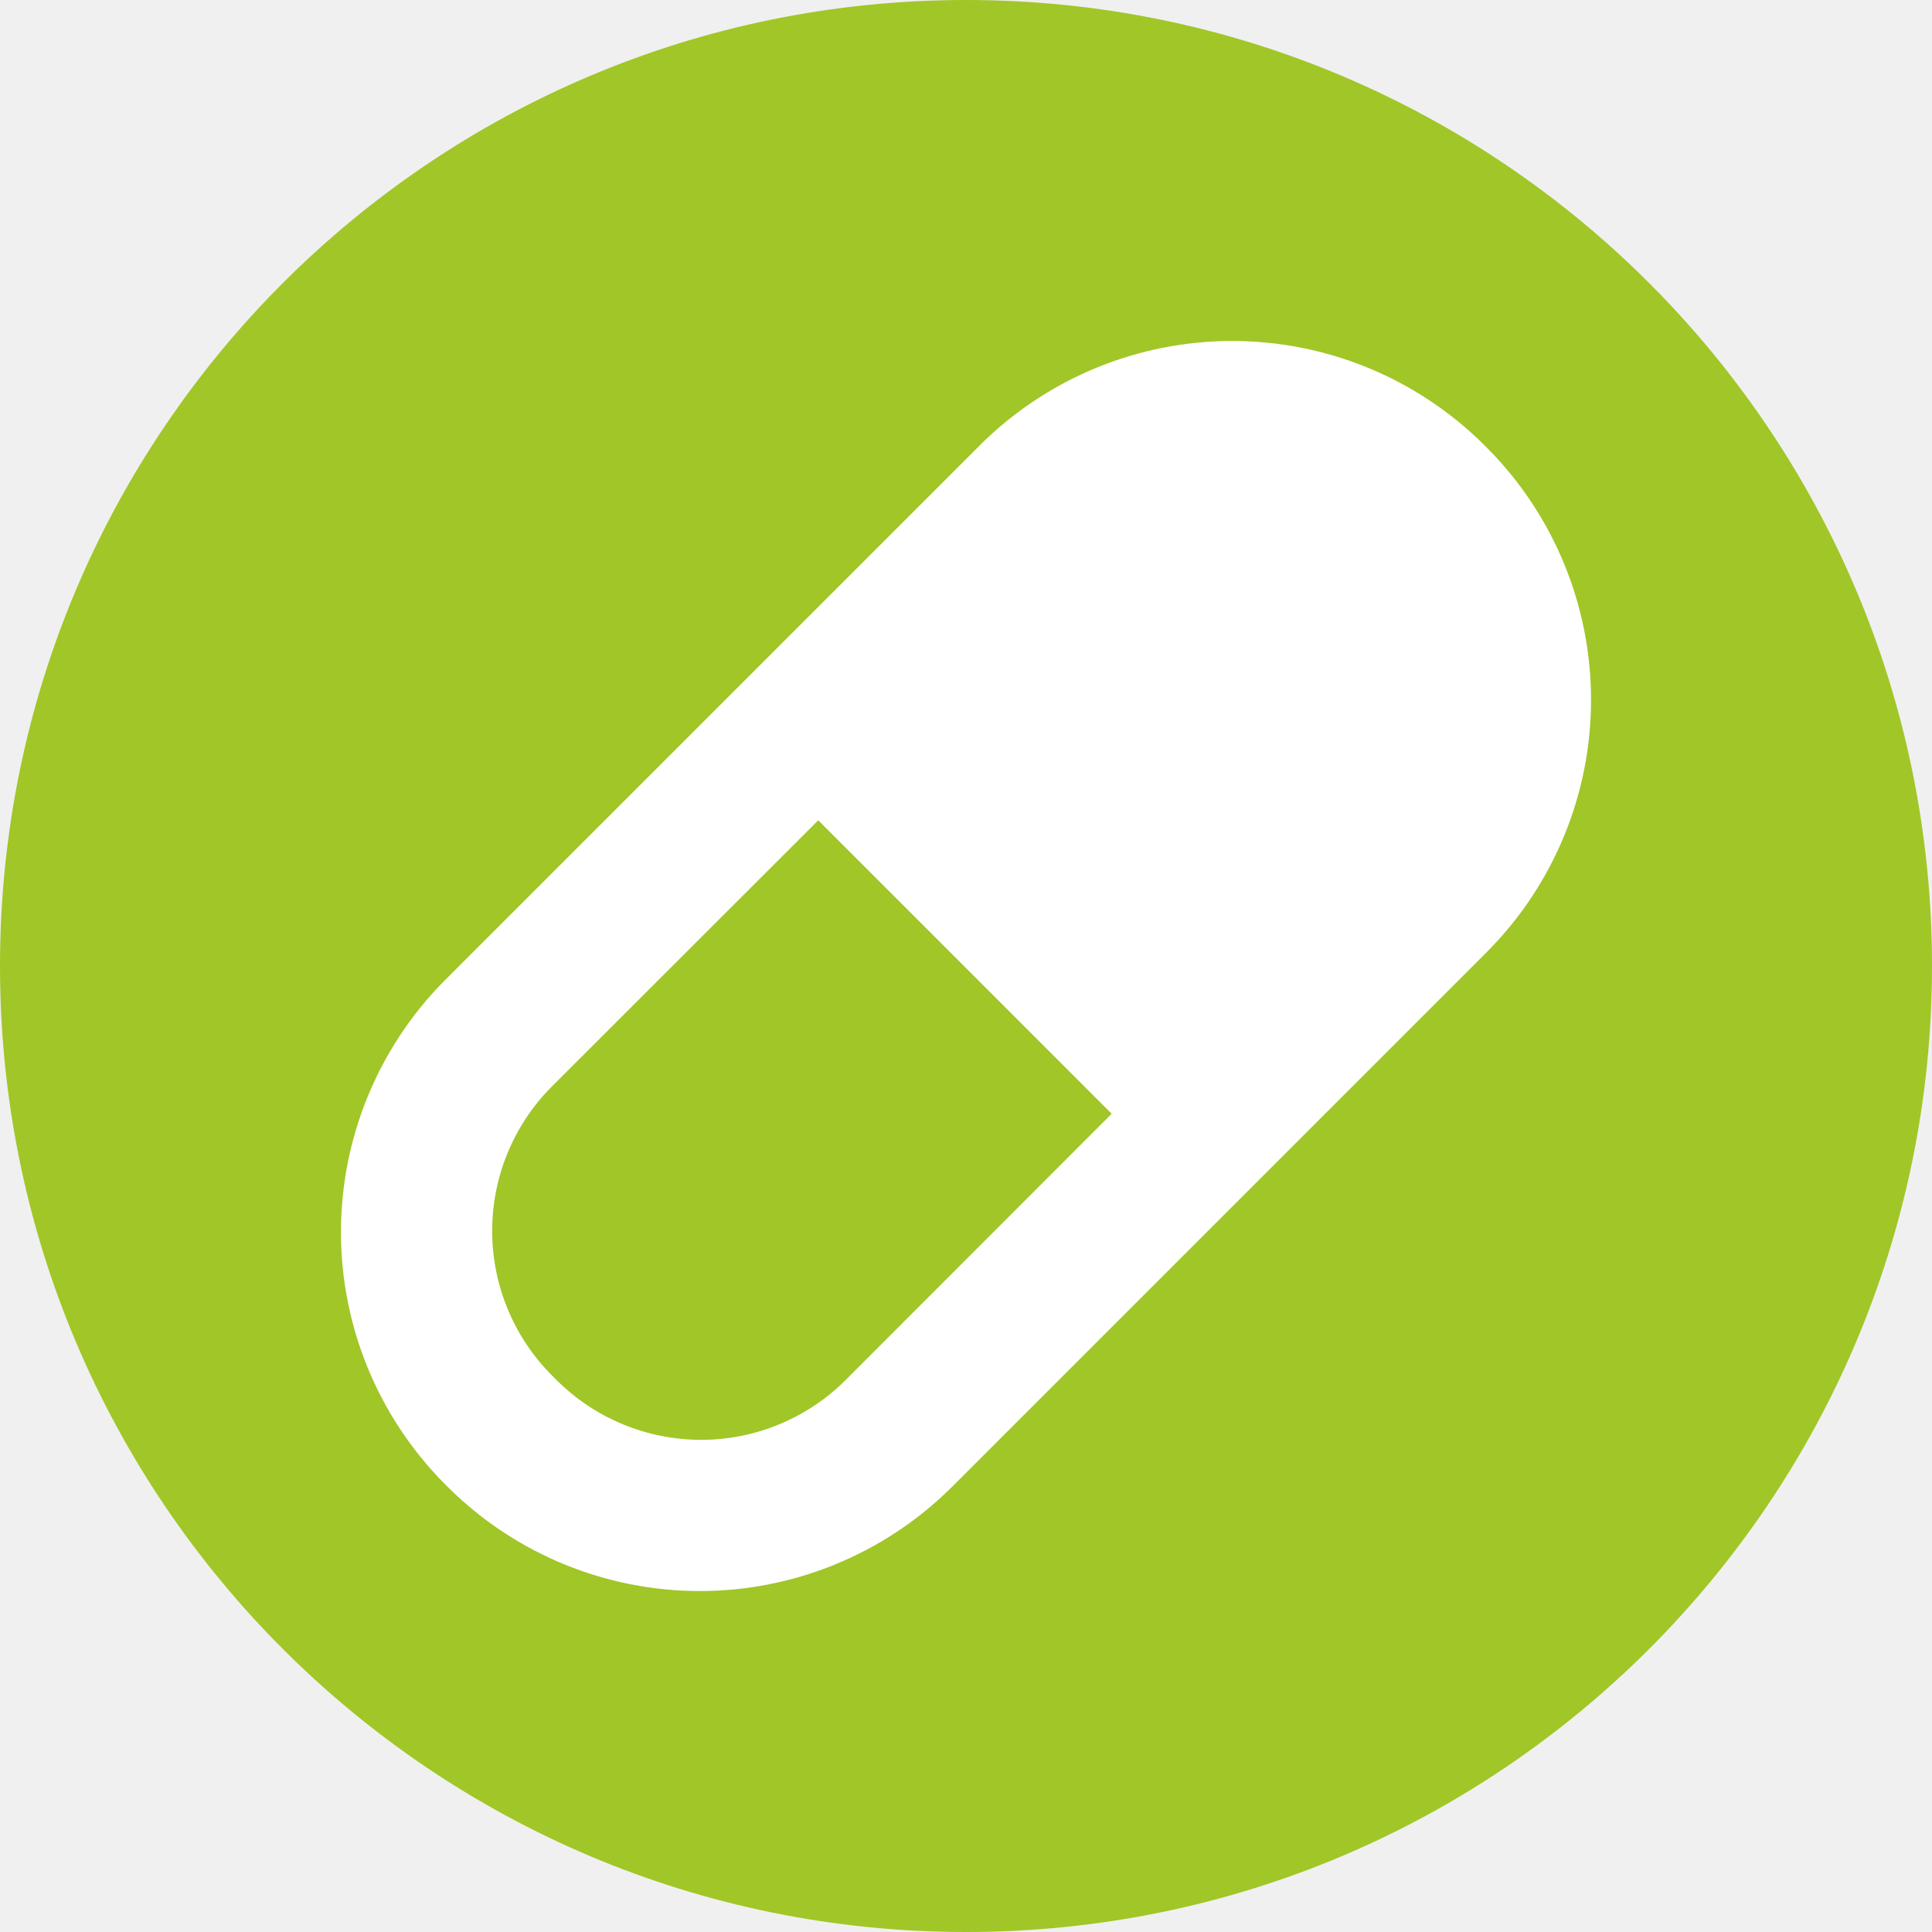
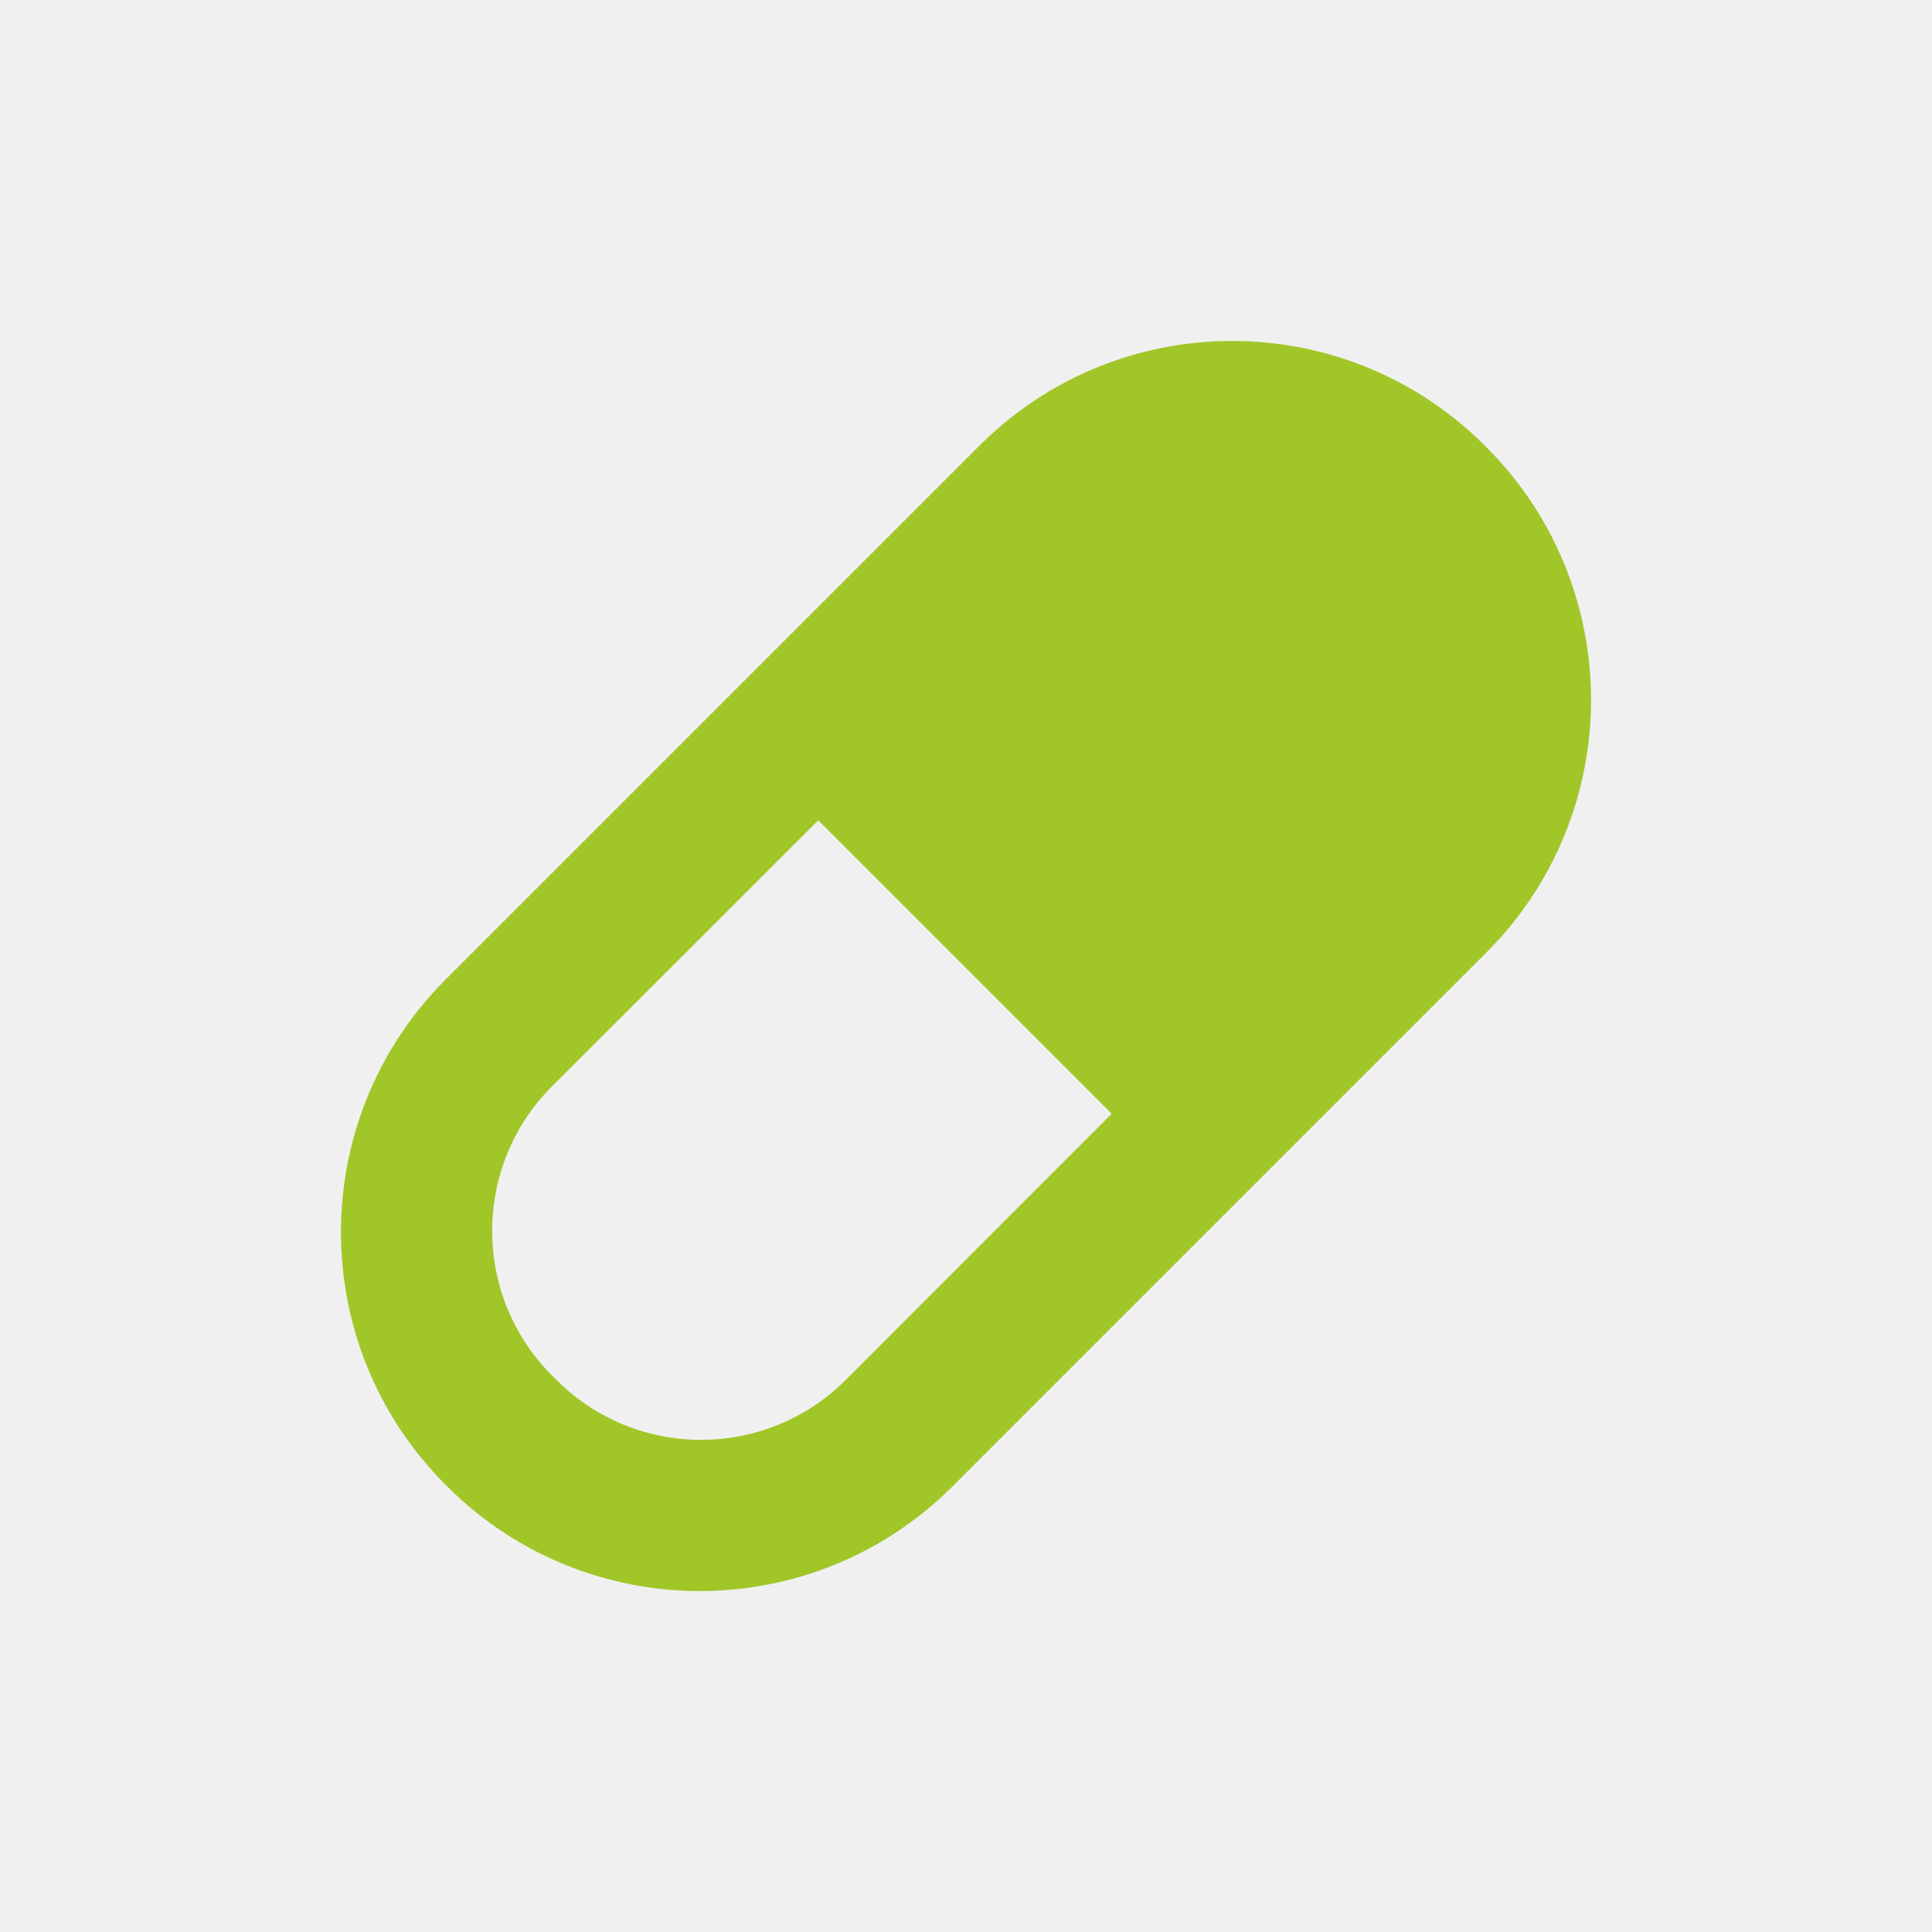
- <svg xmlns="http://www.w3.org/2000/svg" width="200" height="200" viewBox="0 0 200 200" fill="none">
-   <path d="M100 200C155.228 200 200 155.228 200 100C200 44.772 155.228 0 100 0C44.772 0 0 44.772 0 100C0 155.228 44.772 200 100 200Z" fill="#A1C628" />
-   <path fill-rule="evenodd" clip-rule="evenodd" d="M46.447 154.024L45.976 153.553C39.134 146.629 35.296 137.287 35.296 127.553C35.296 117.819 39.134 108.477 45.976 101.553L101.553 45.977C108.476 39.134 117.818 35.297 127.553 35.297C137.287 35.297 146.629 39.134 153.553 45.977L154.023 46.447C160.866 53.371 164.703 62.713 164.703 72.447C164.703 82.182 160.866 91.523 154.023 98.447L98.447 154.024C91.523 160.866 82.181 164.704 72.447 164.704C62.712 164.704 53.37 160.866 46.447 154.024V154.024ZM87.529 142.871L115.082 115.294L84.706 84.918L57.129 112.471C53.171 116.44 50.948 121.818 50.948 127.424C50.948 133.03 53.171 138.407 57.129 142.377L57.623 142.871C61.593 146.829 66.97 149.052 72.576 149.052C78.182 149.052 83.56 146.829 87.529 142.871Z" fill="white" />
+ <svg xmlns="http://www.w3.org/2000/svg" viewBox="0 0 85 85" id="course-of-action">
+   <path style="fill:rgb(161,198,40)" d="M19.74,65.46l-.2-.2a15.72,15.72,0,0,1,0-22.1L43.16,19.54a15.72,15.72,0,0,1,22.1,0l.2.2a15.72,15.72,0,0,1,0,22.1L41.84,65.46A15.72,15.72,0,0,1,19.74,65.46ZM37.2,60.72,48.91,49,36,36.09,24.28,47.8a9,9,0,0,0,0,12.71l.21.21A9,9,0,0,0,37.2,60.72Z" />
</svg>
